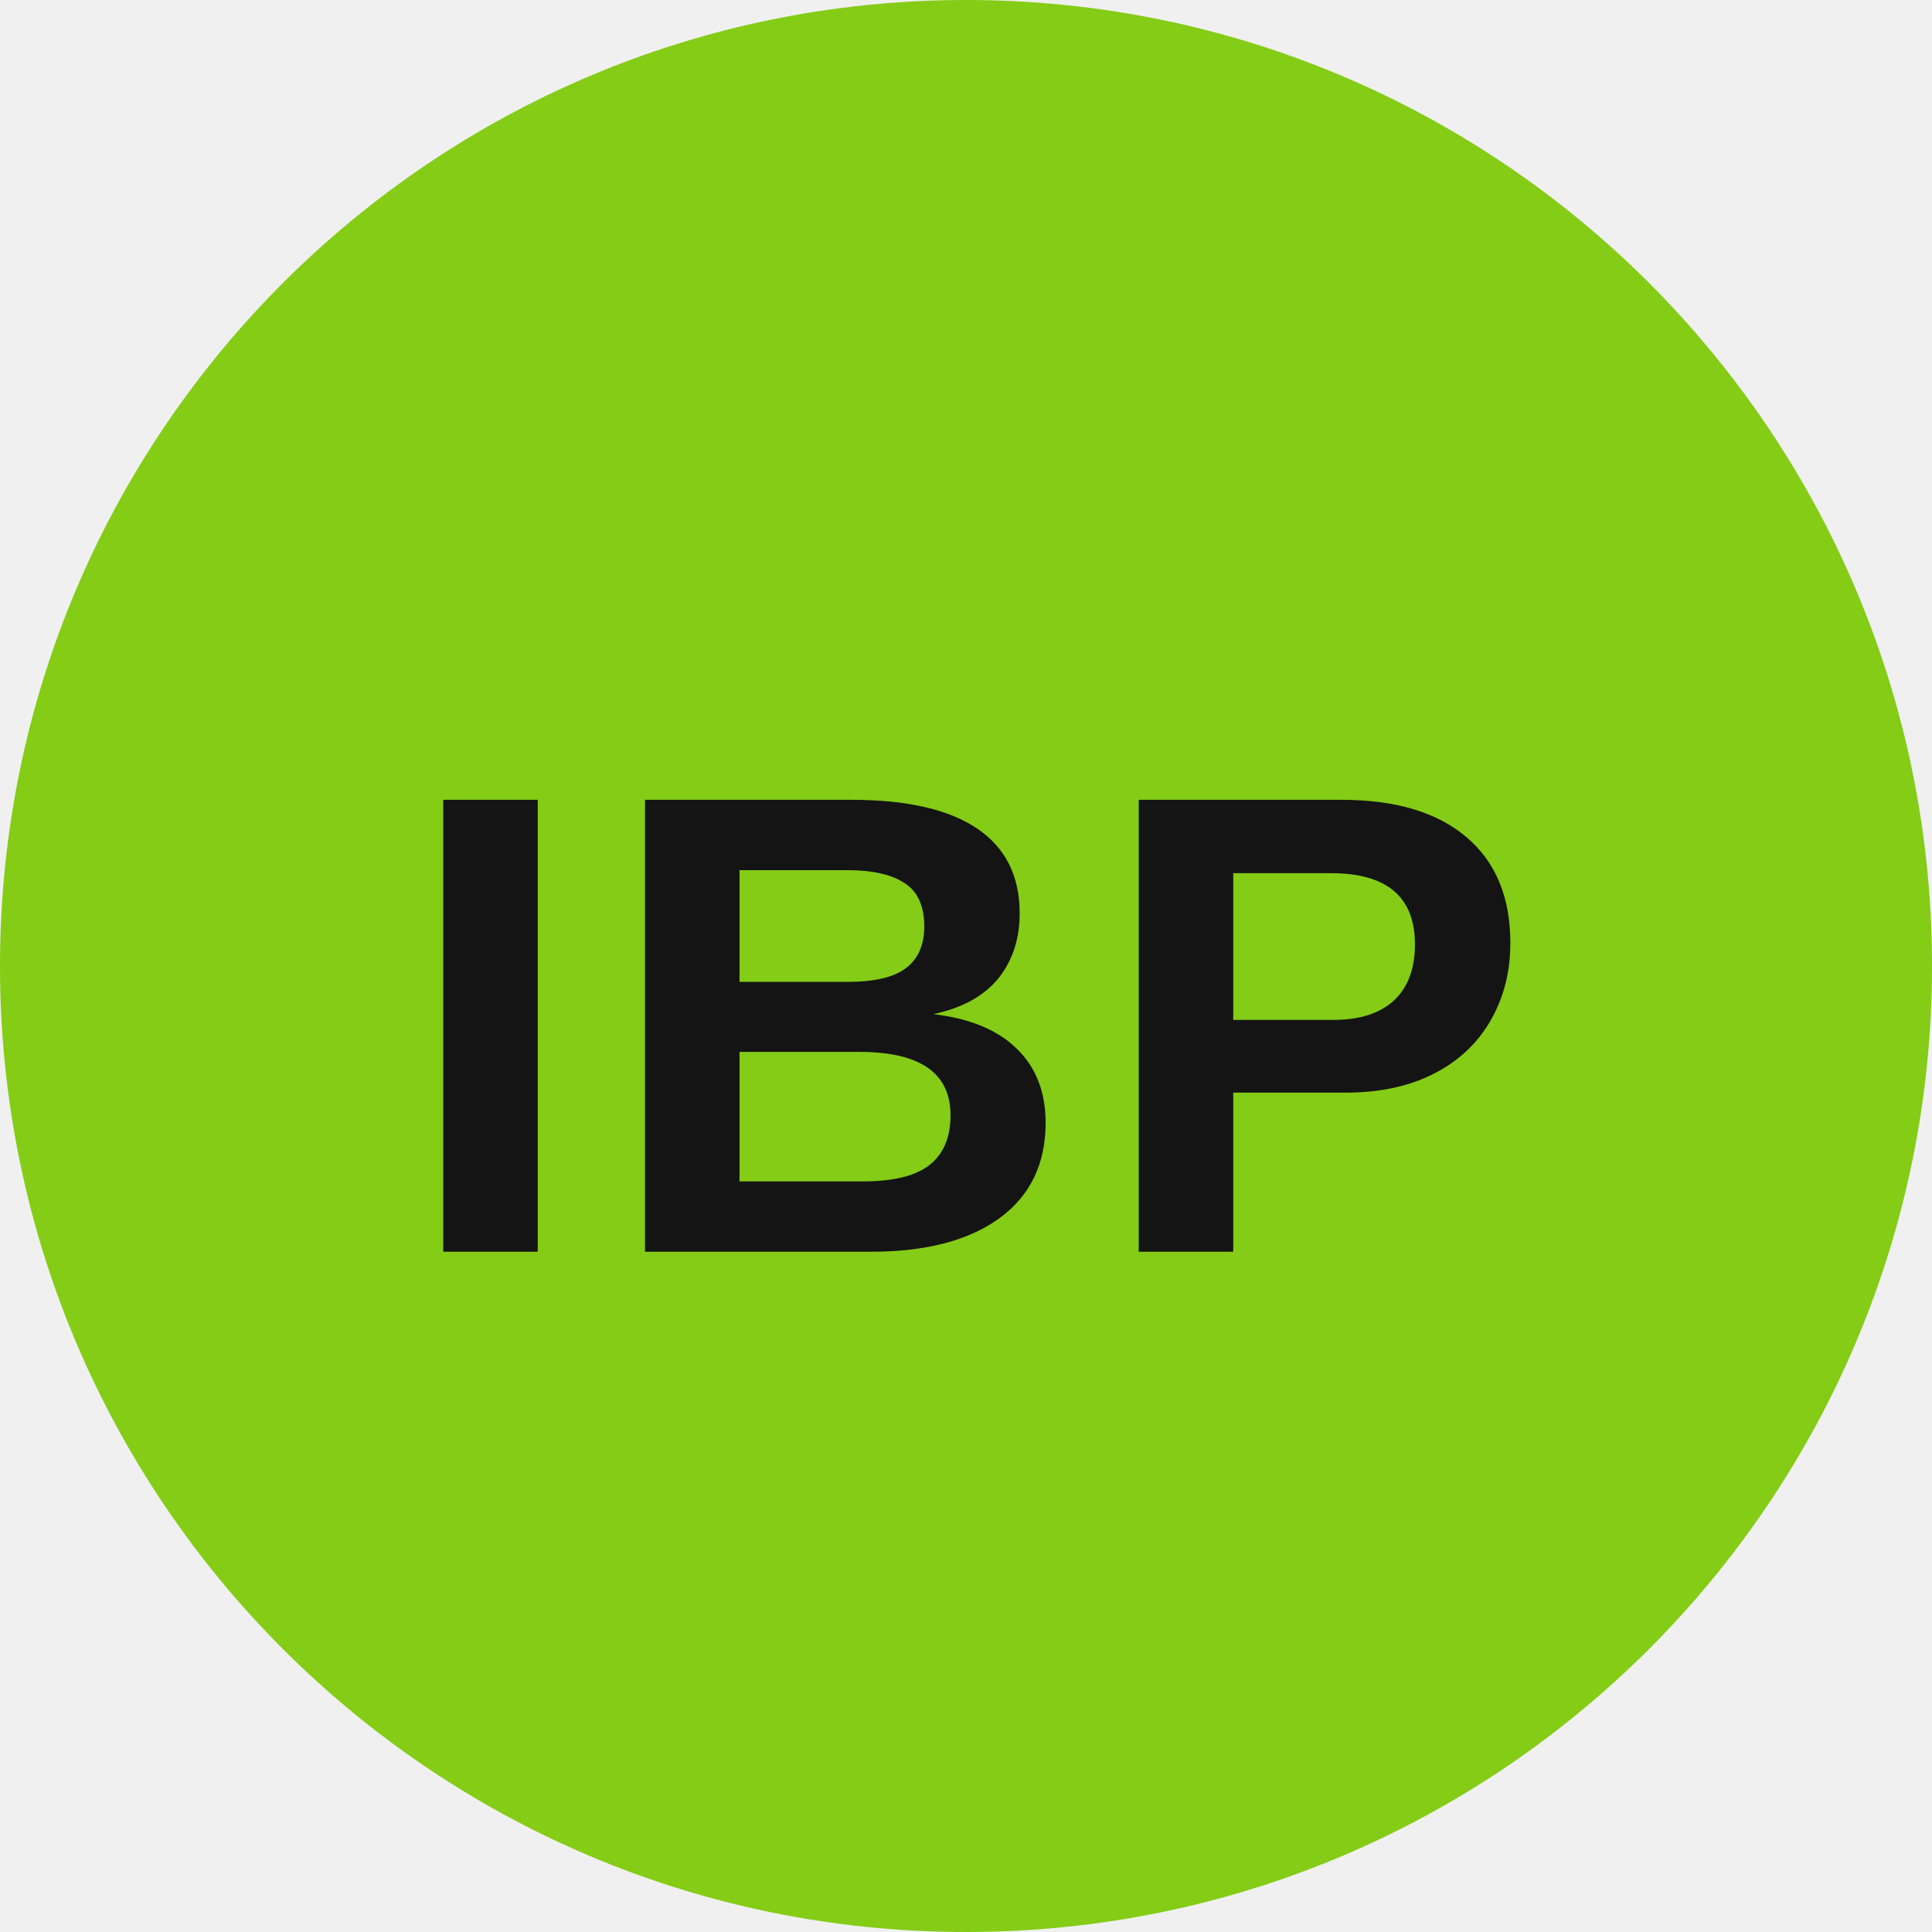
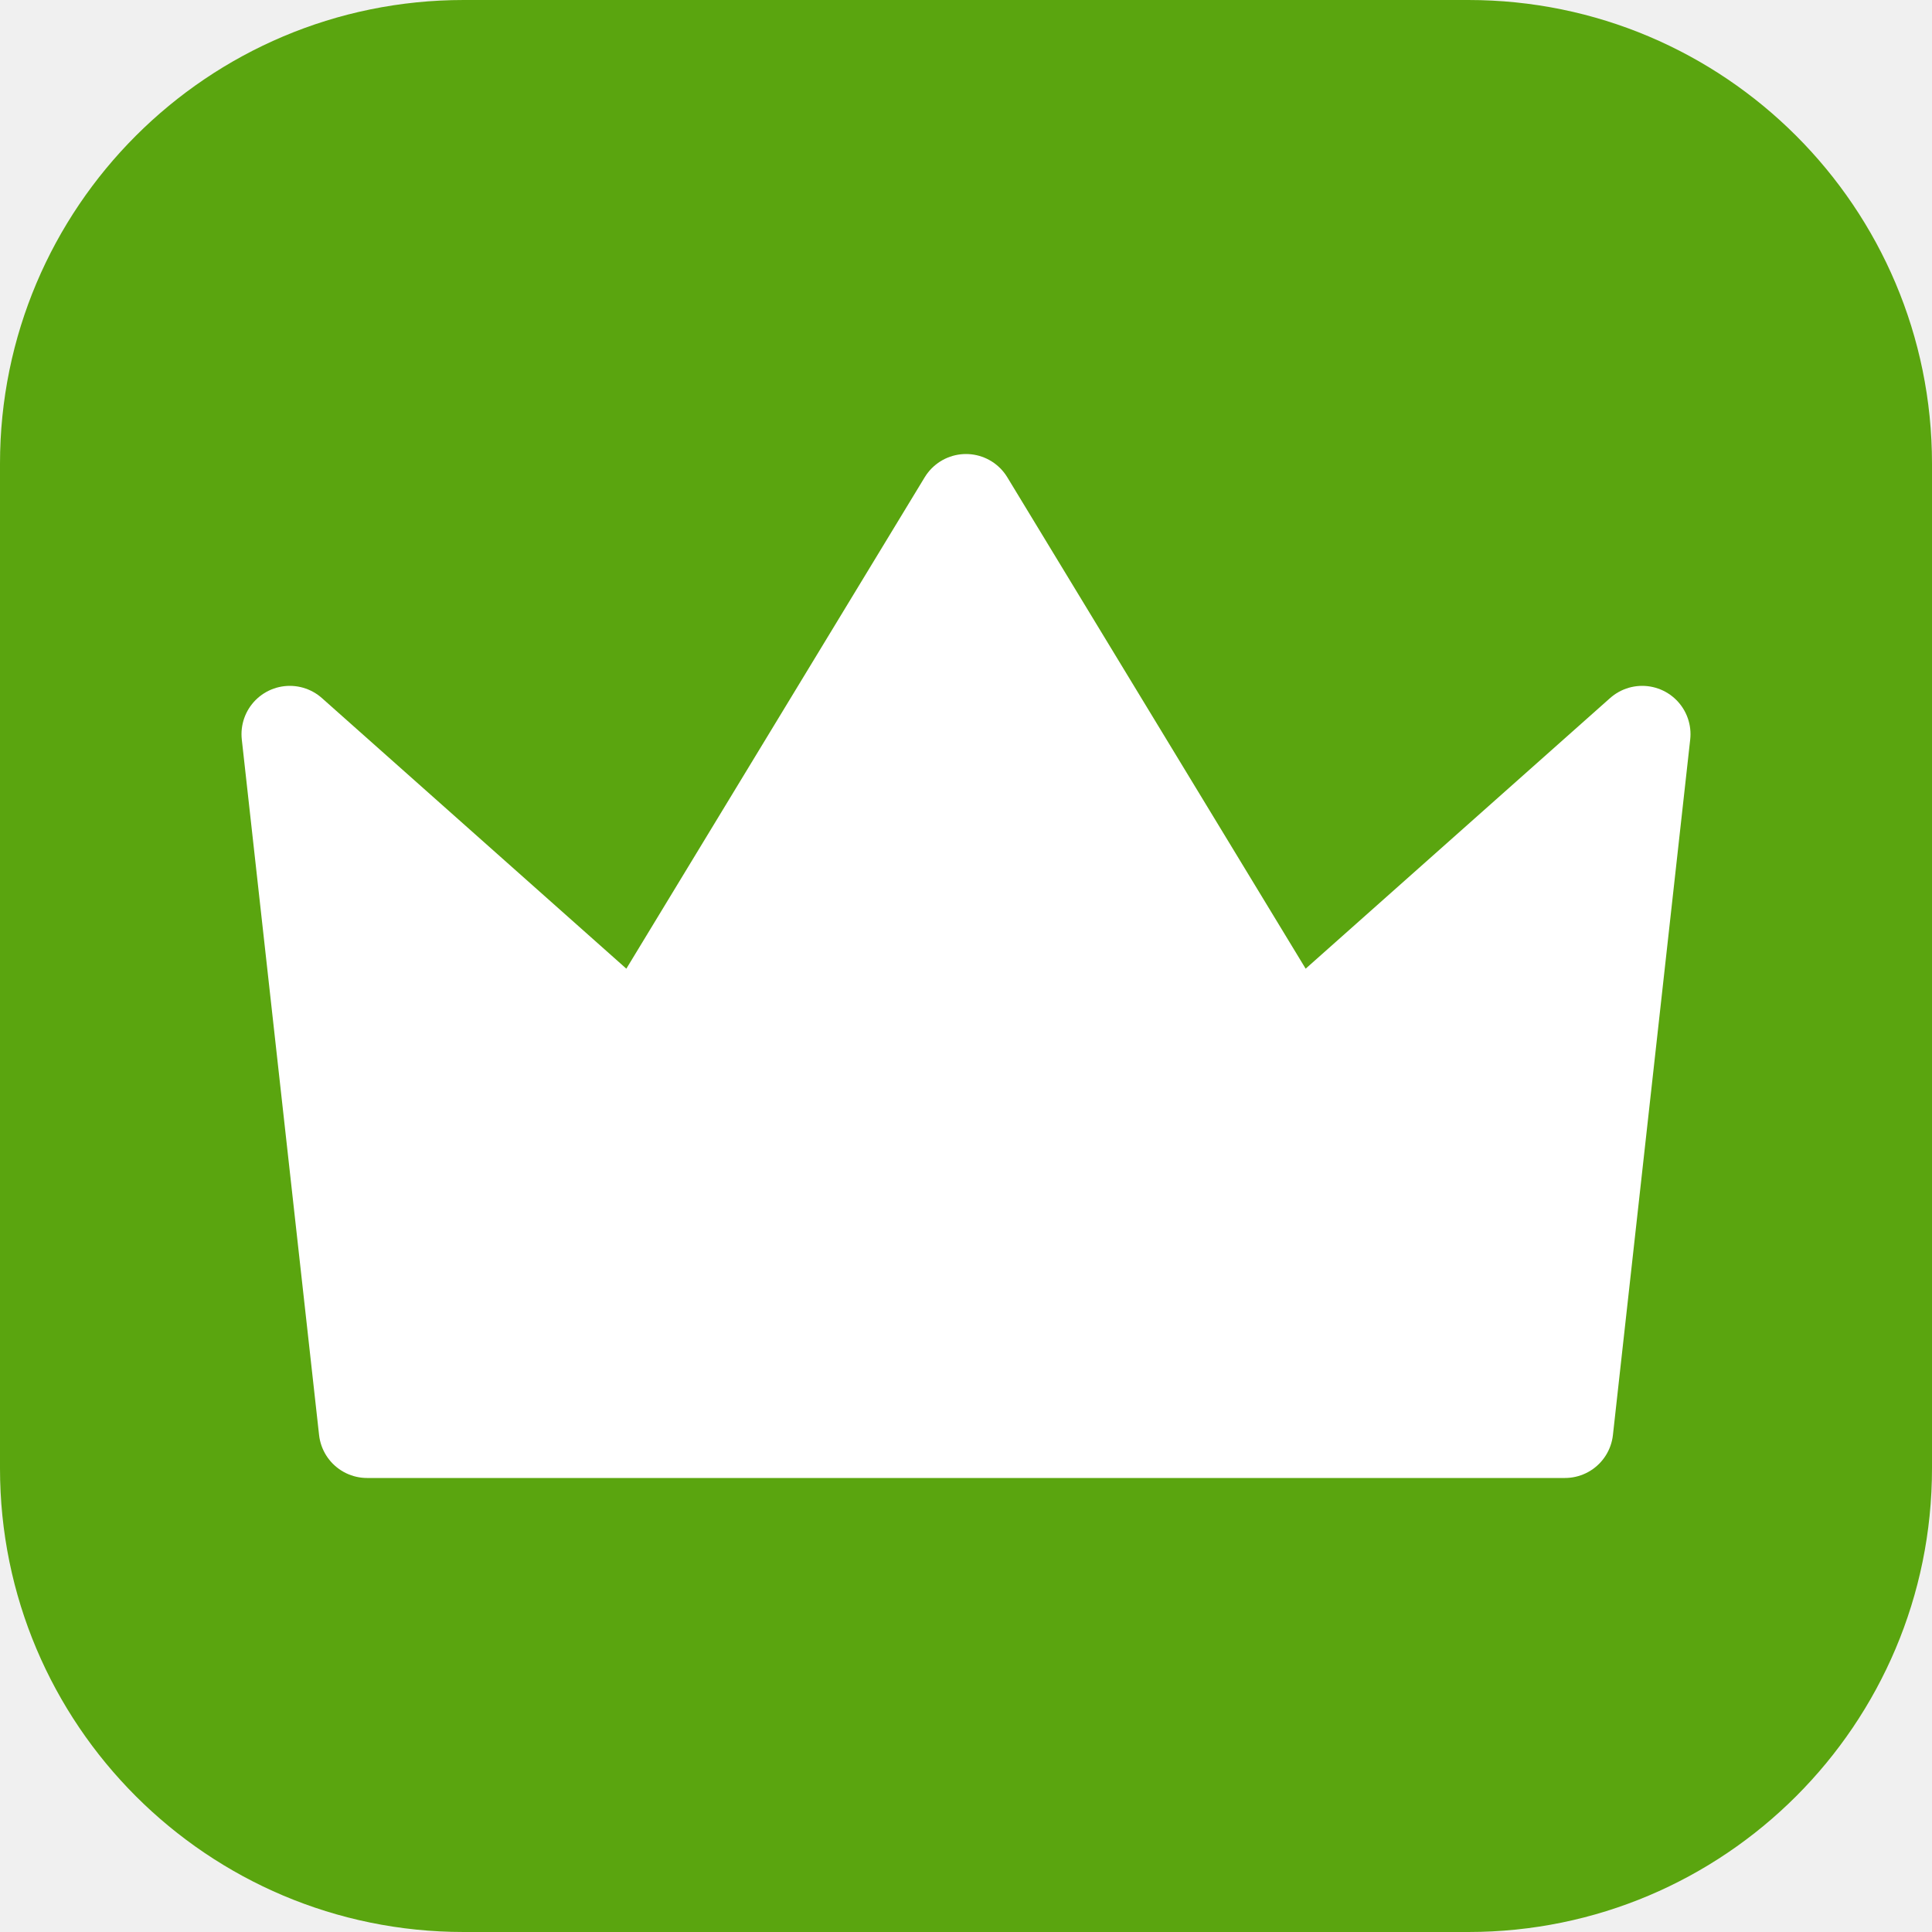
<svg xmlns="http://www.w3.org/2000/svg" viewBox="0 0 100 100">
-   <circle cx="50" cy="50" r="50" fill="#84cc16" />
-   <text x="50" y="53" font-family="Arial, sans-serif" font-weight="800" font-size="34" fill="#141414" text-anchor="middle" dominant-baseline="central" letter-spacing="1">IBP</text>
+   <rect width="100" height="100" rx="24" fill="#5aa50f" />
+   <path fill="#ffffff" stroke="#ffffff" stroke-width="5" stroke-linejoin="round" d="M15 38 L33 54 L50 26 L67 54 L85 38 L81 74 L19 74 Z" />
</svg>
